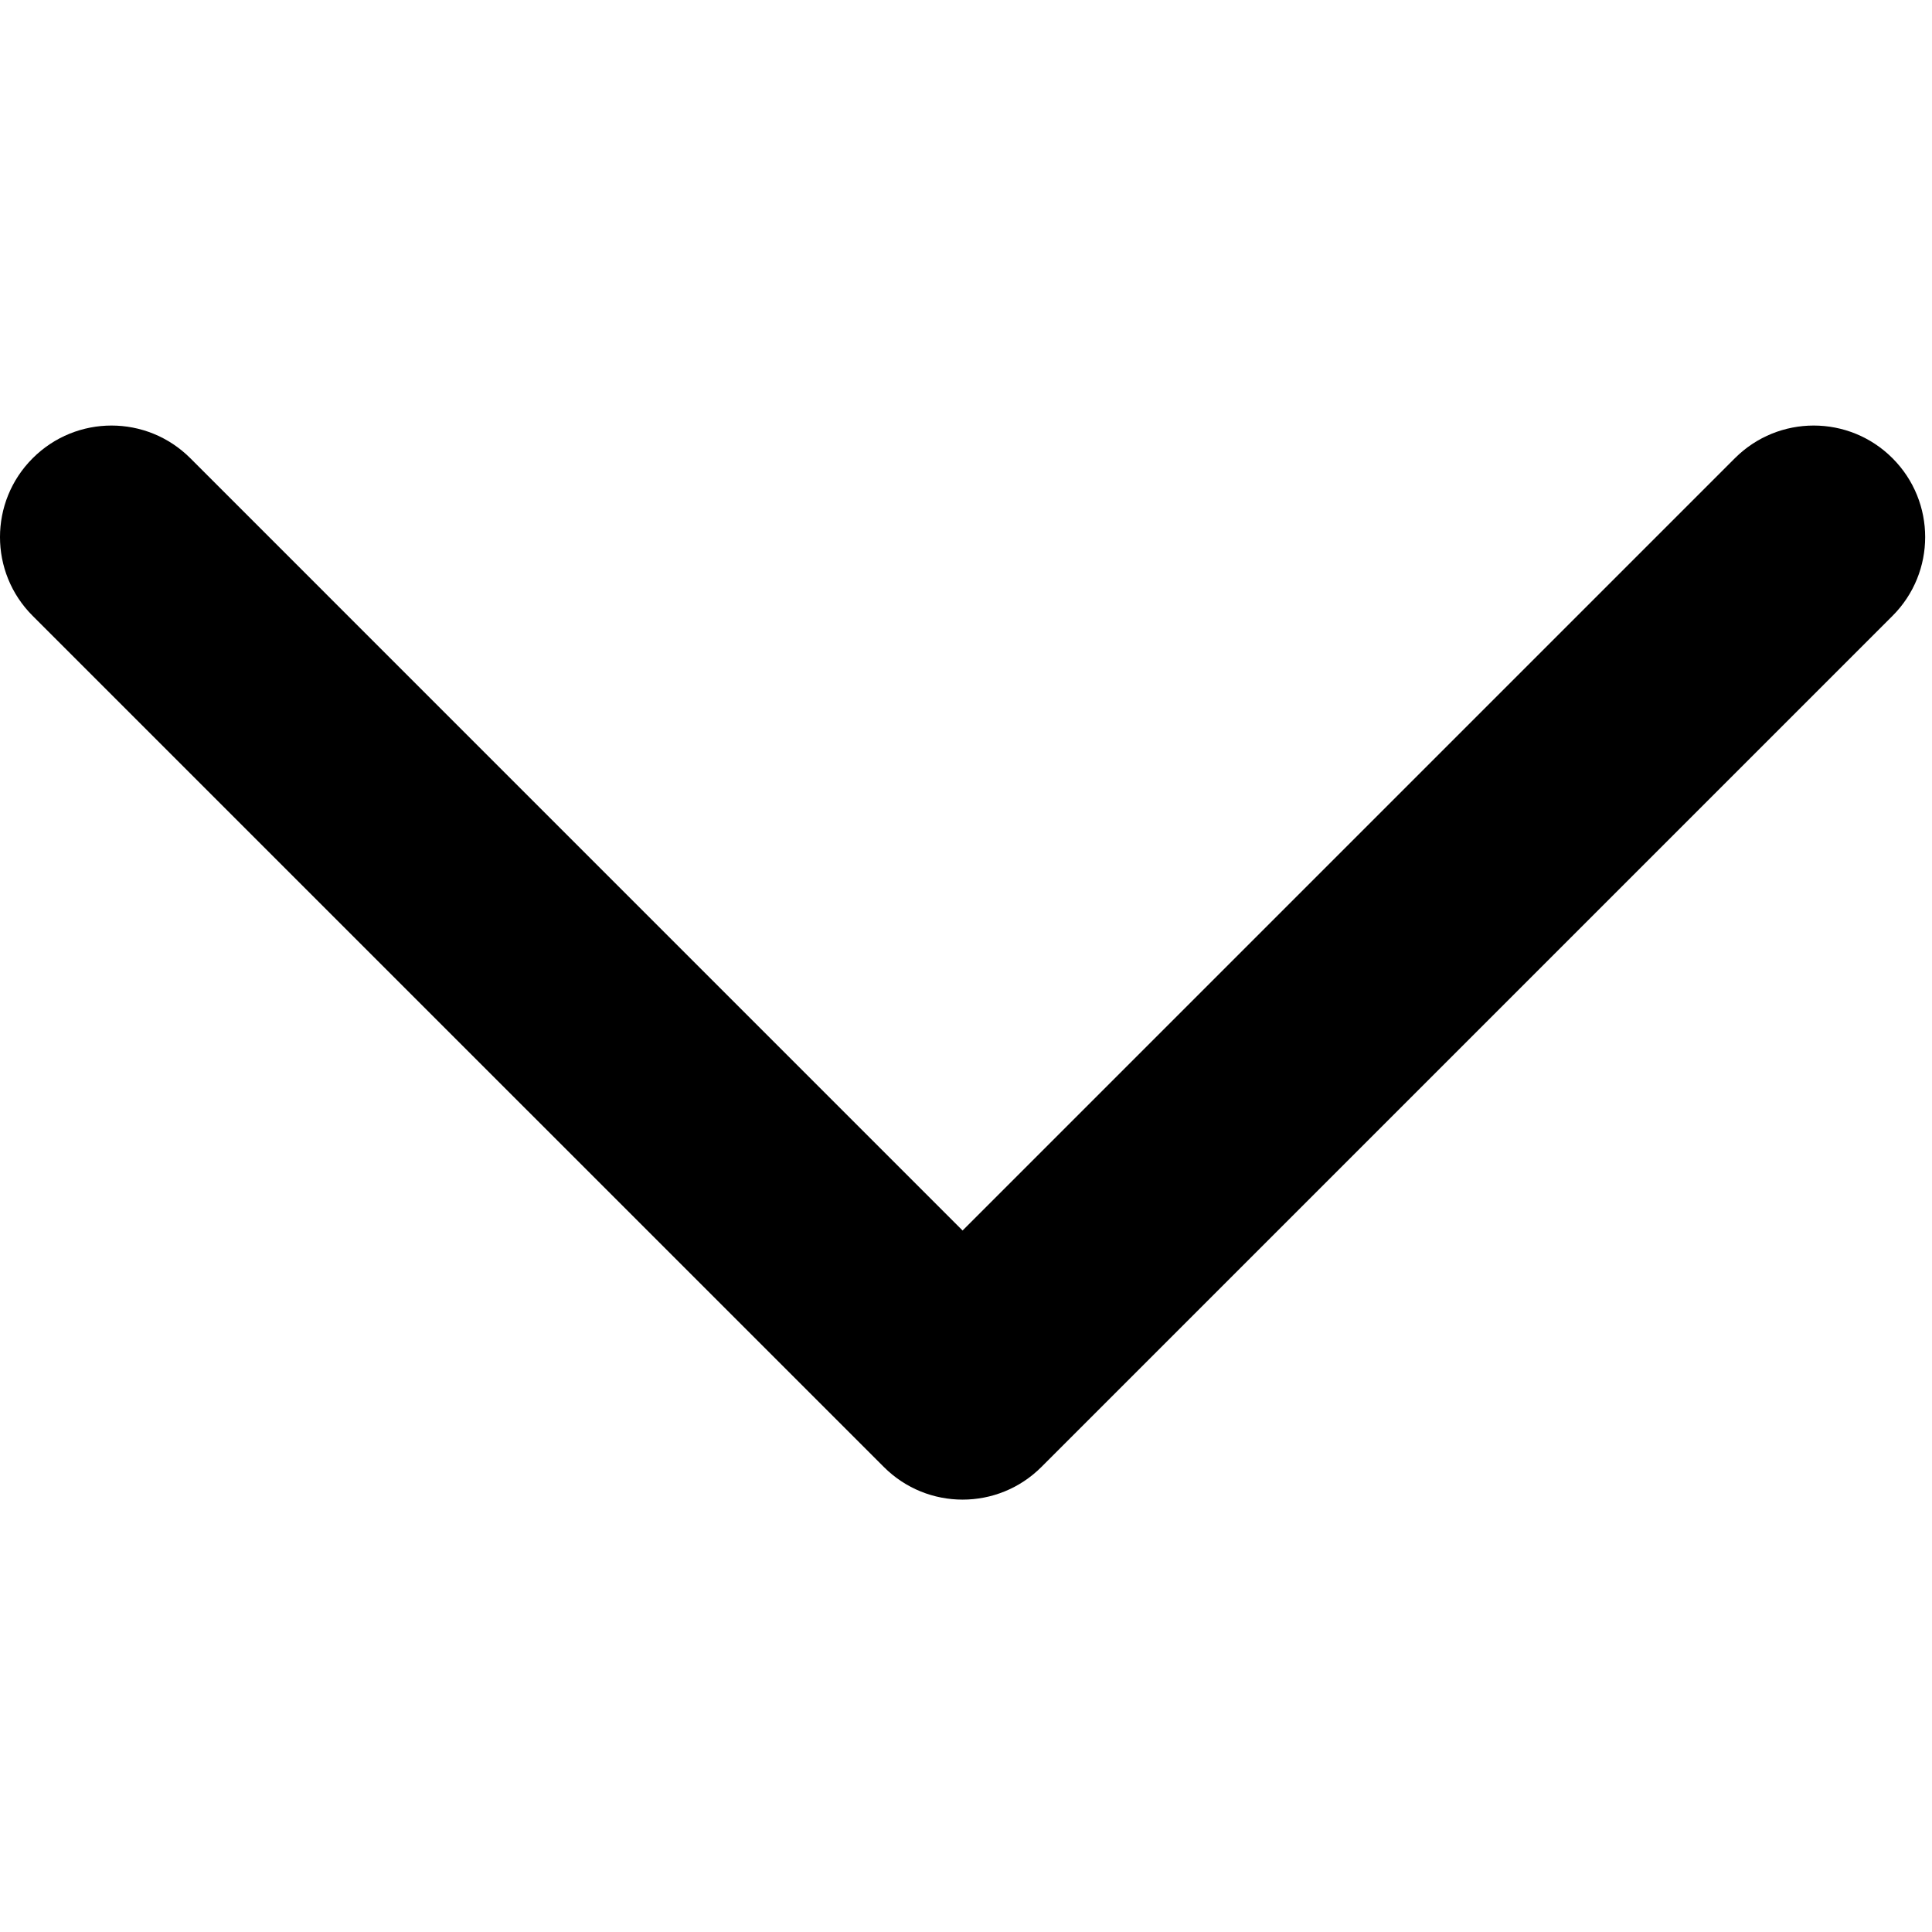
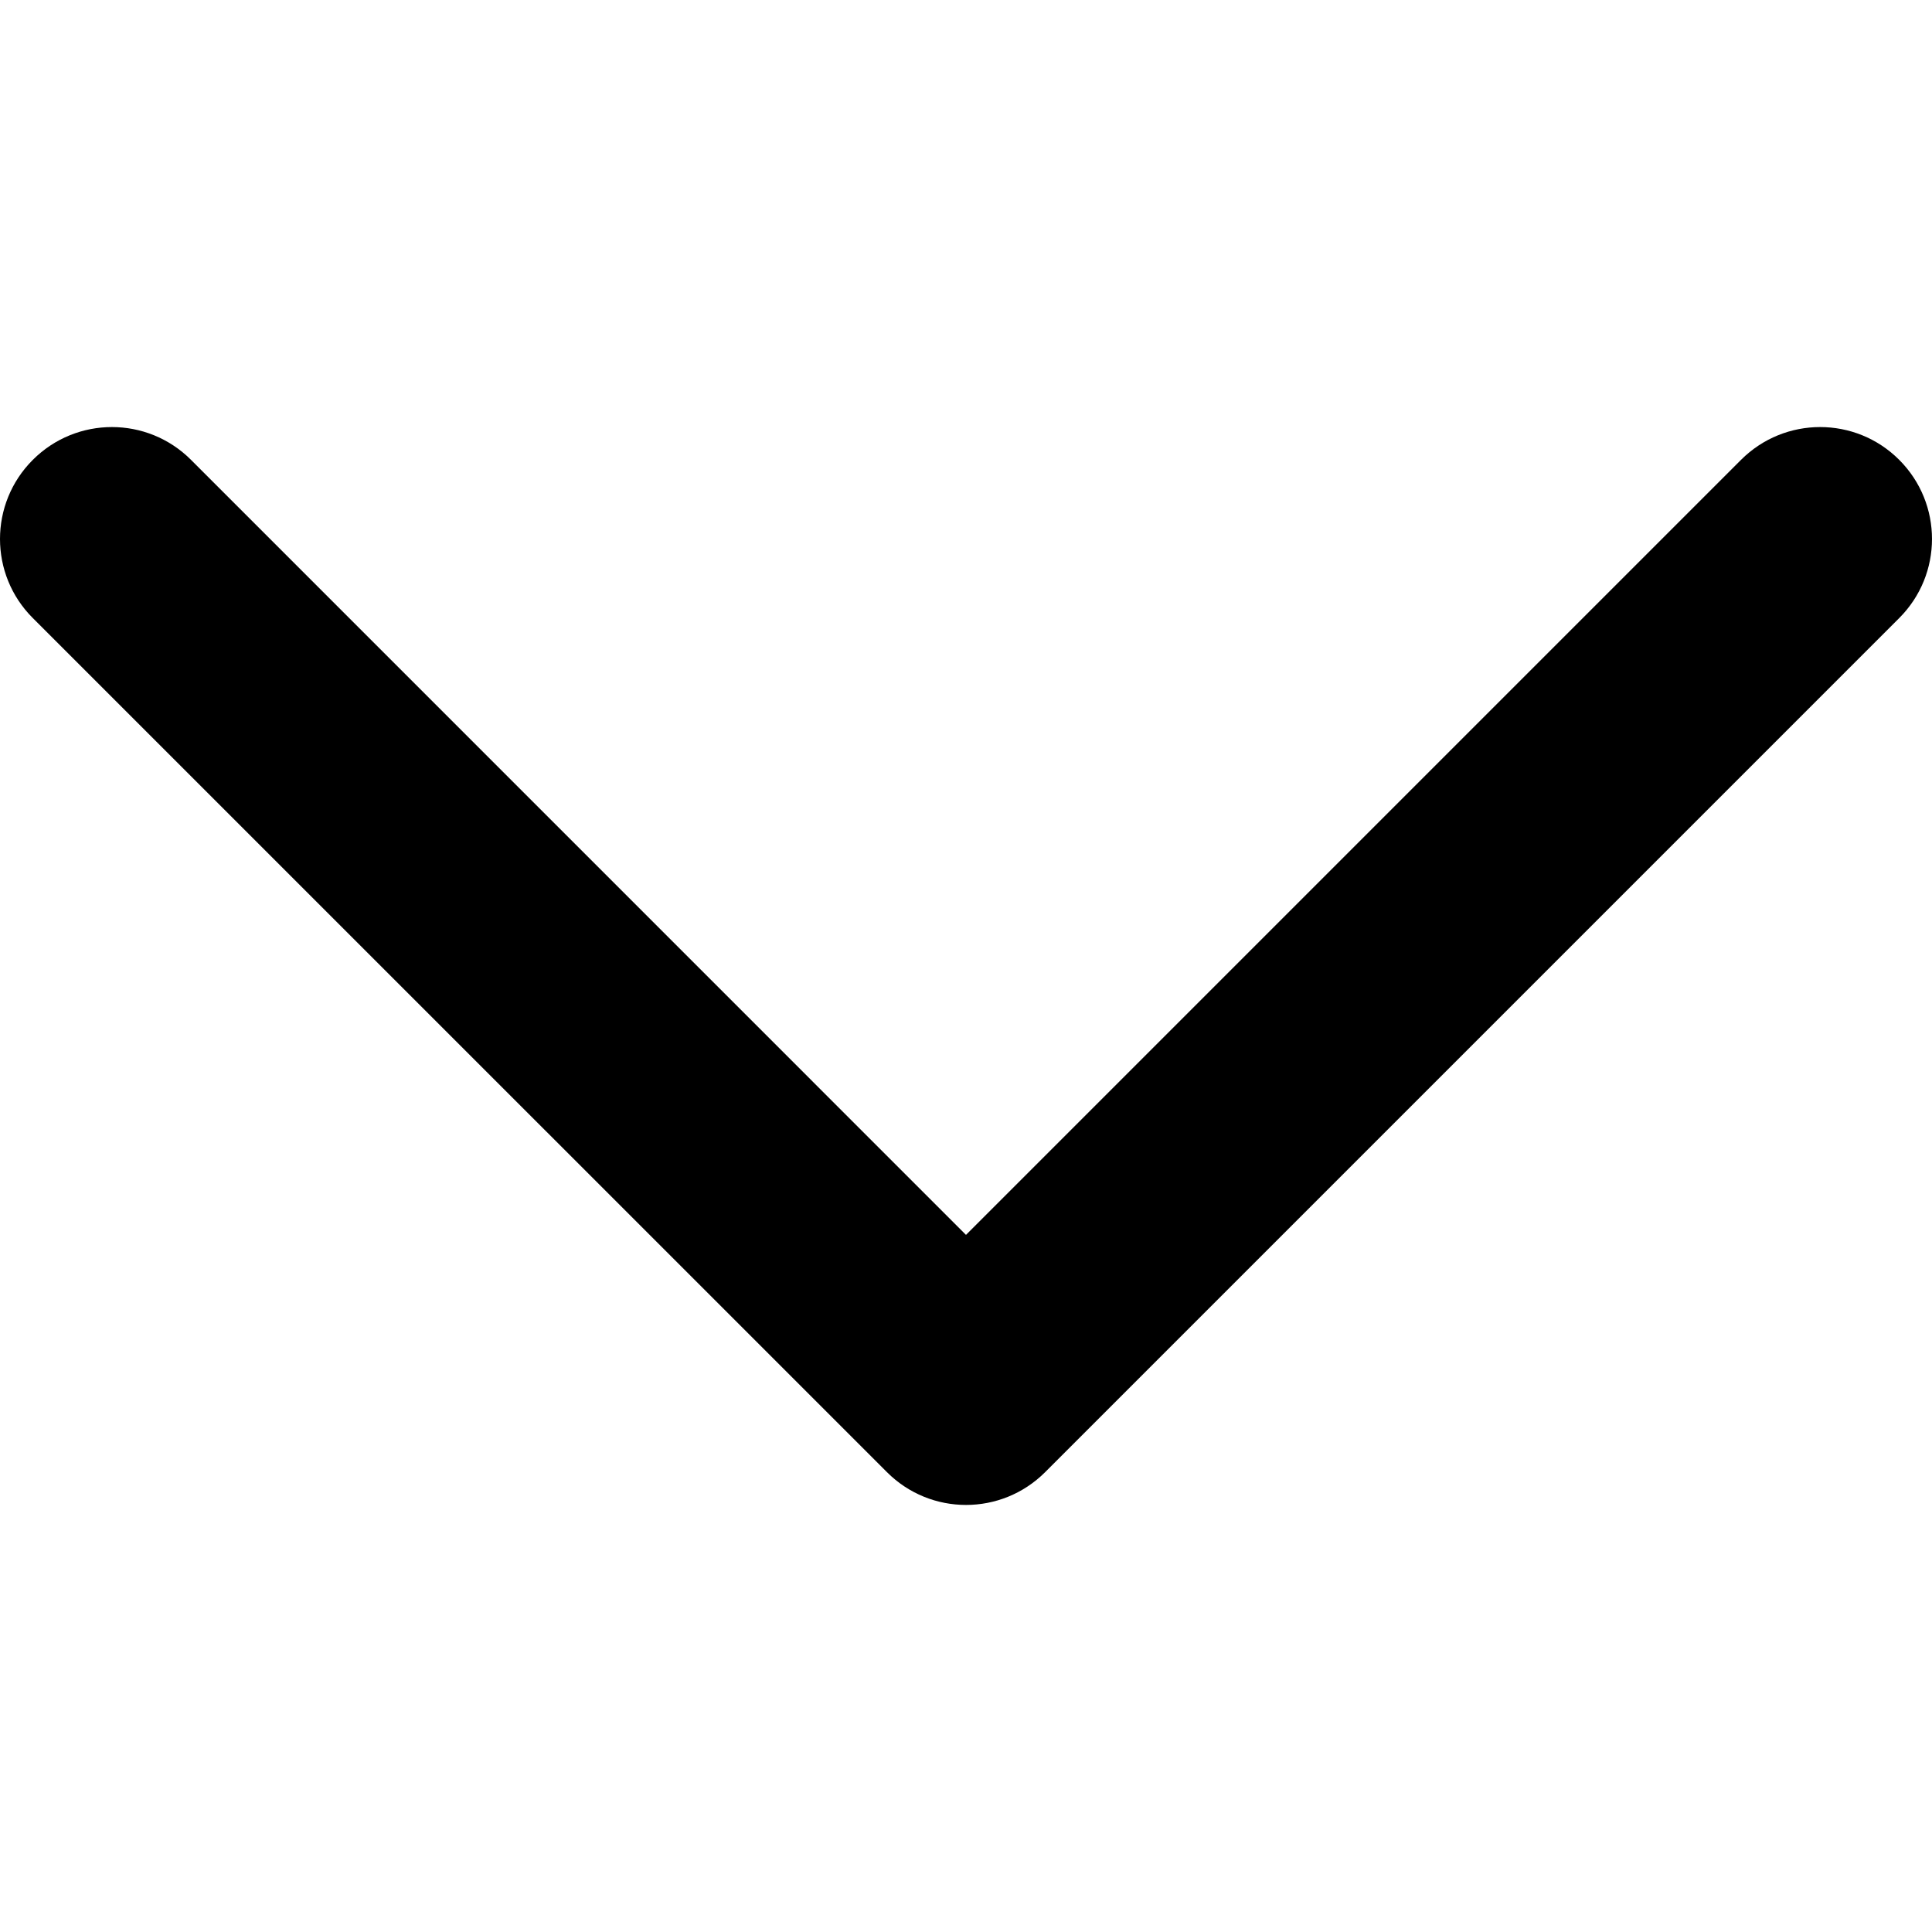
- <svg xmlns="http://www.w3.org/2000/svg" width="100%" height="100%" viewBox="0 0 186 186" version="1.1" xml:space="preserve" style="fill-rule:evenodd;clip-rule:evenodd;stroke-linejoin:round;stroke-miterlimit:2;">
-   <g transform="matrix(6.12323e-17,1,-1,6.12323e-17,185.342,0.00025)">
+ <svg xmlns="http://www.w3.org/2000/svg" width="10" height="10" viewBox="0 0 10 10" version="1.1" xml:space="preserve" style="fill-rule:evenodd;clip-rule:evenodd;stroke-linejoin:round;stroke-miterlimit:2;">
+   <g transform="matrix(3.30372e-18,0.0539539,-0.0539539,3.30372e-18,9.99997,4.04654e-05)">
    <path d="M51.707,185.343C48.966,185.343 46.214,184.299 44.114,182.194C39.92,178 39.92,171.213 44.114,167.019L118.466,92.672L44.114,18.32C39.92,14.126 39.92,7.333 44.114,3.145C48.308,-1.049 55.101,-1.049 59.294,3.145L141.228,85.079C145.422,89.273 145.422,96.066 141.228,100.254L59.294,182.193C57.201,184.293 54.454,185.343 51.707,185.343Z" style="fill-rule:nonzero;" />
  </g>
</svg>
